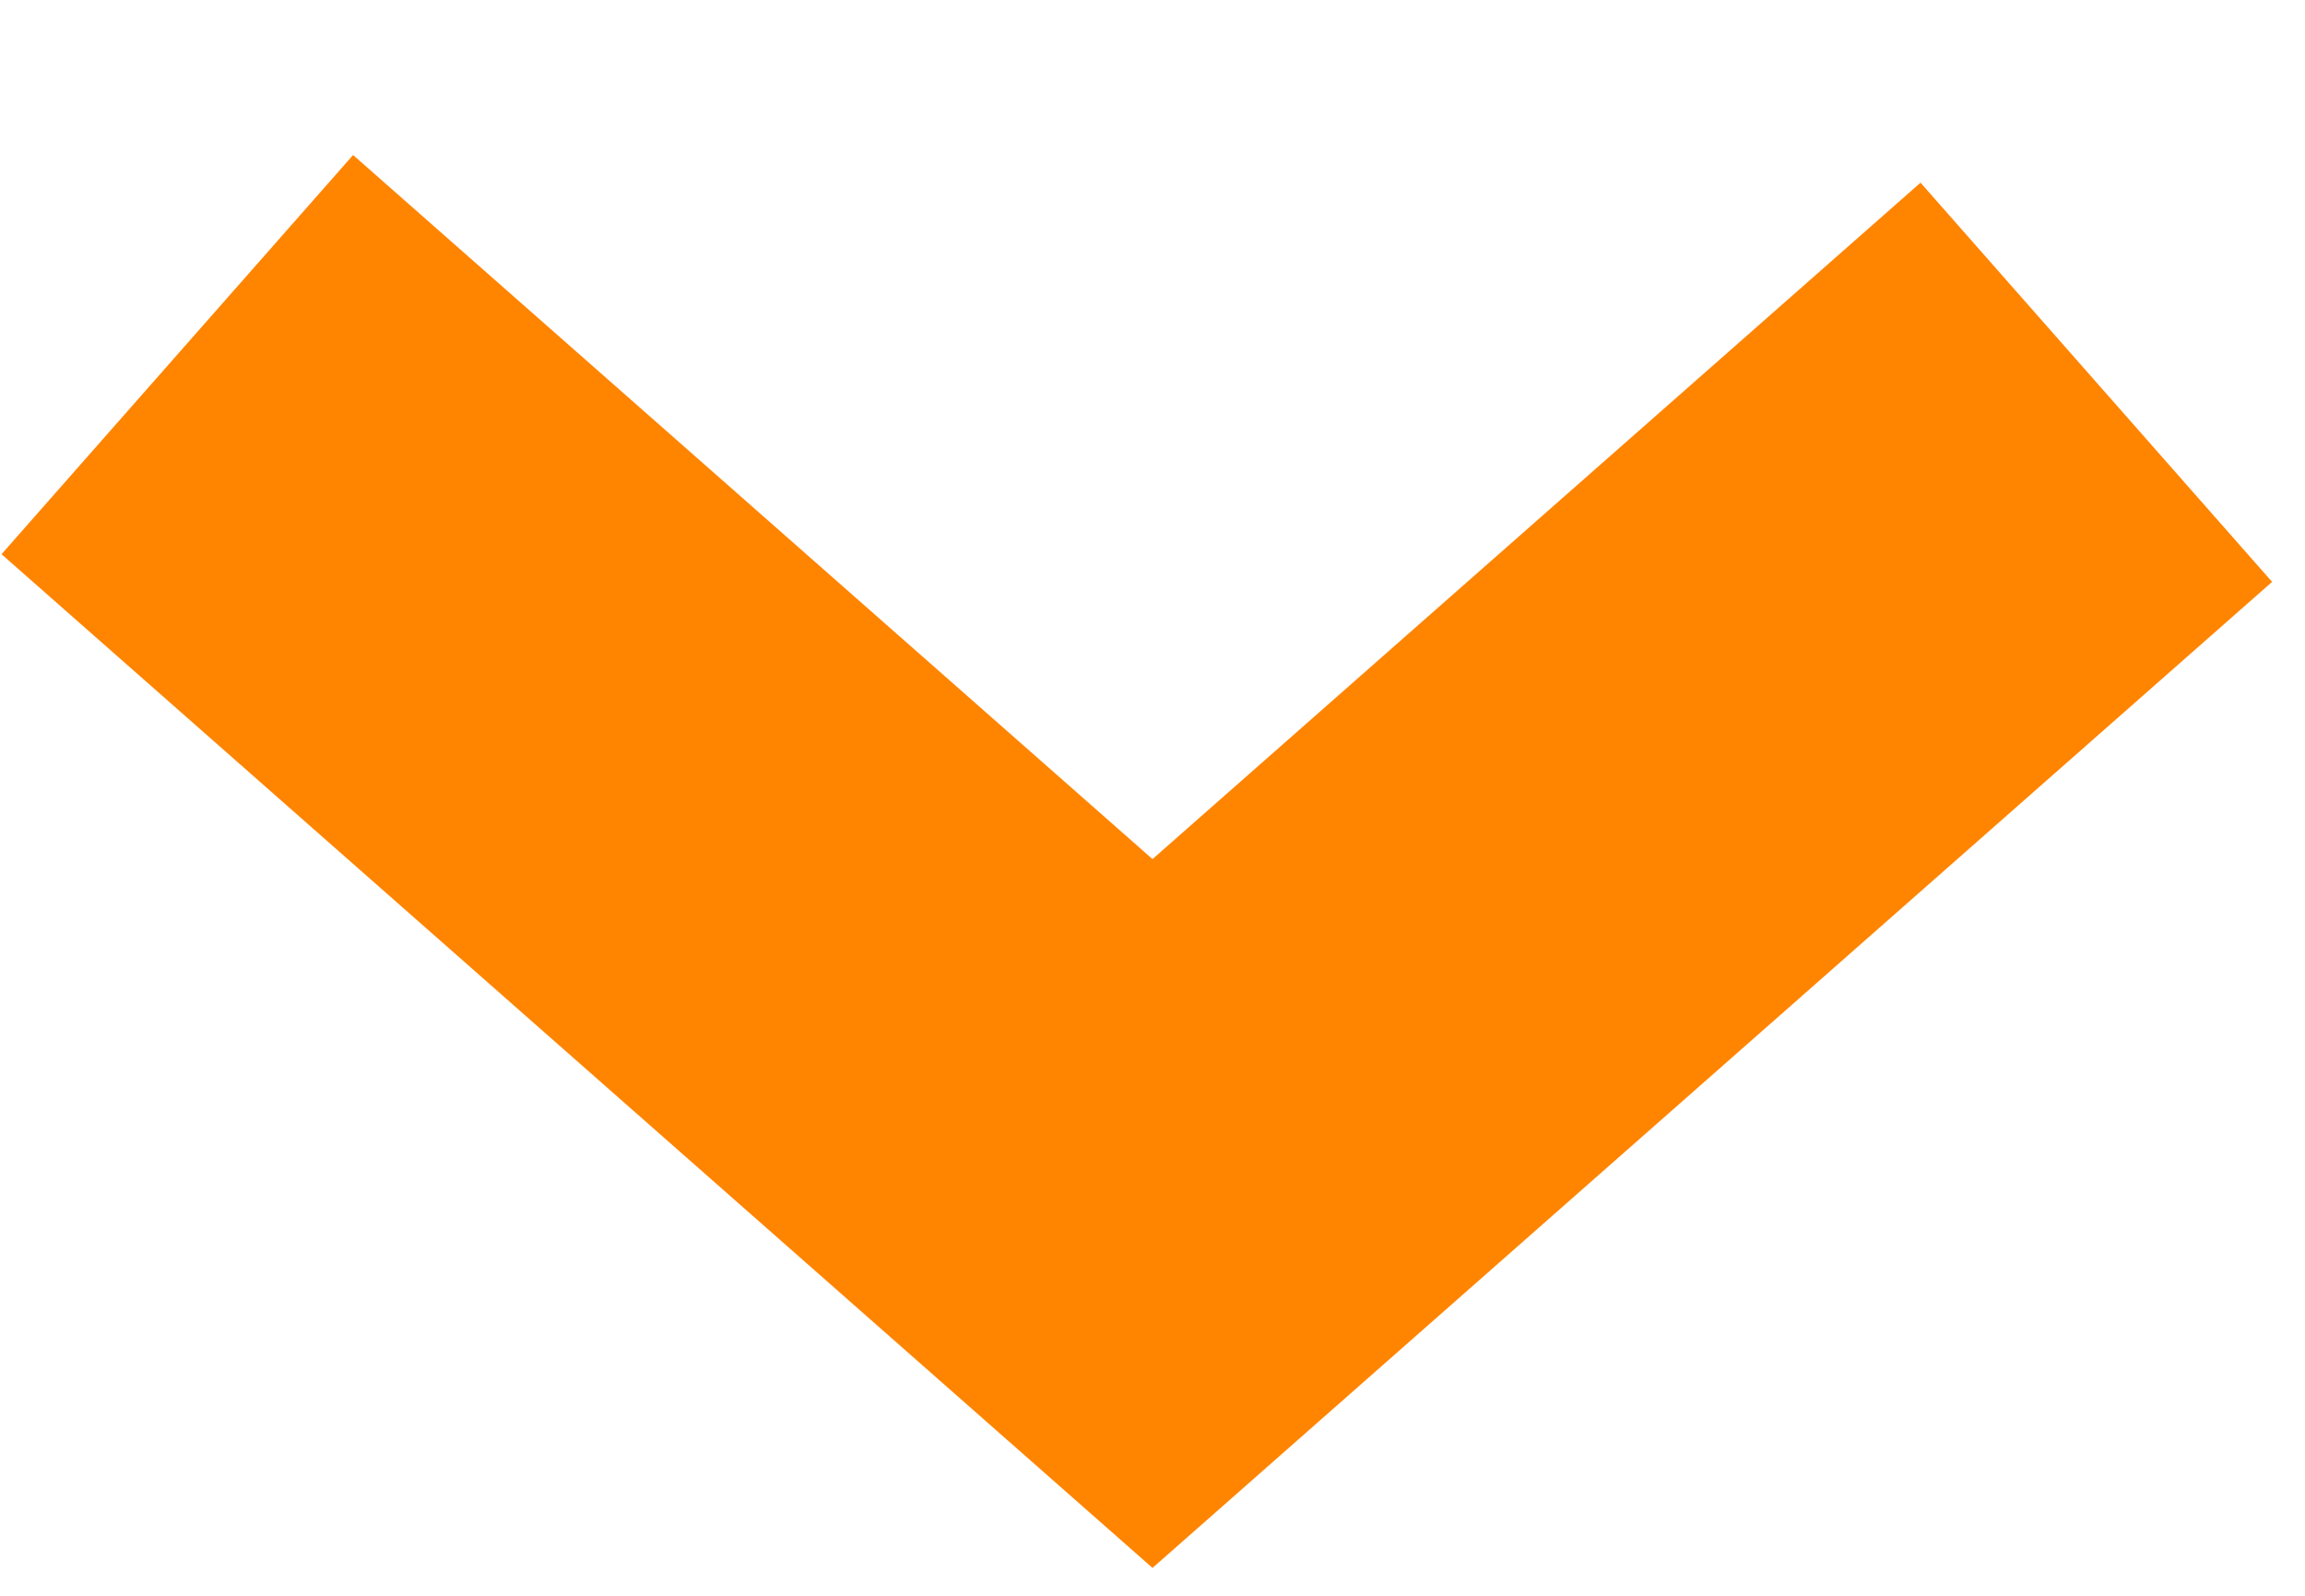
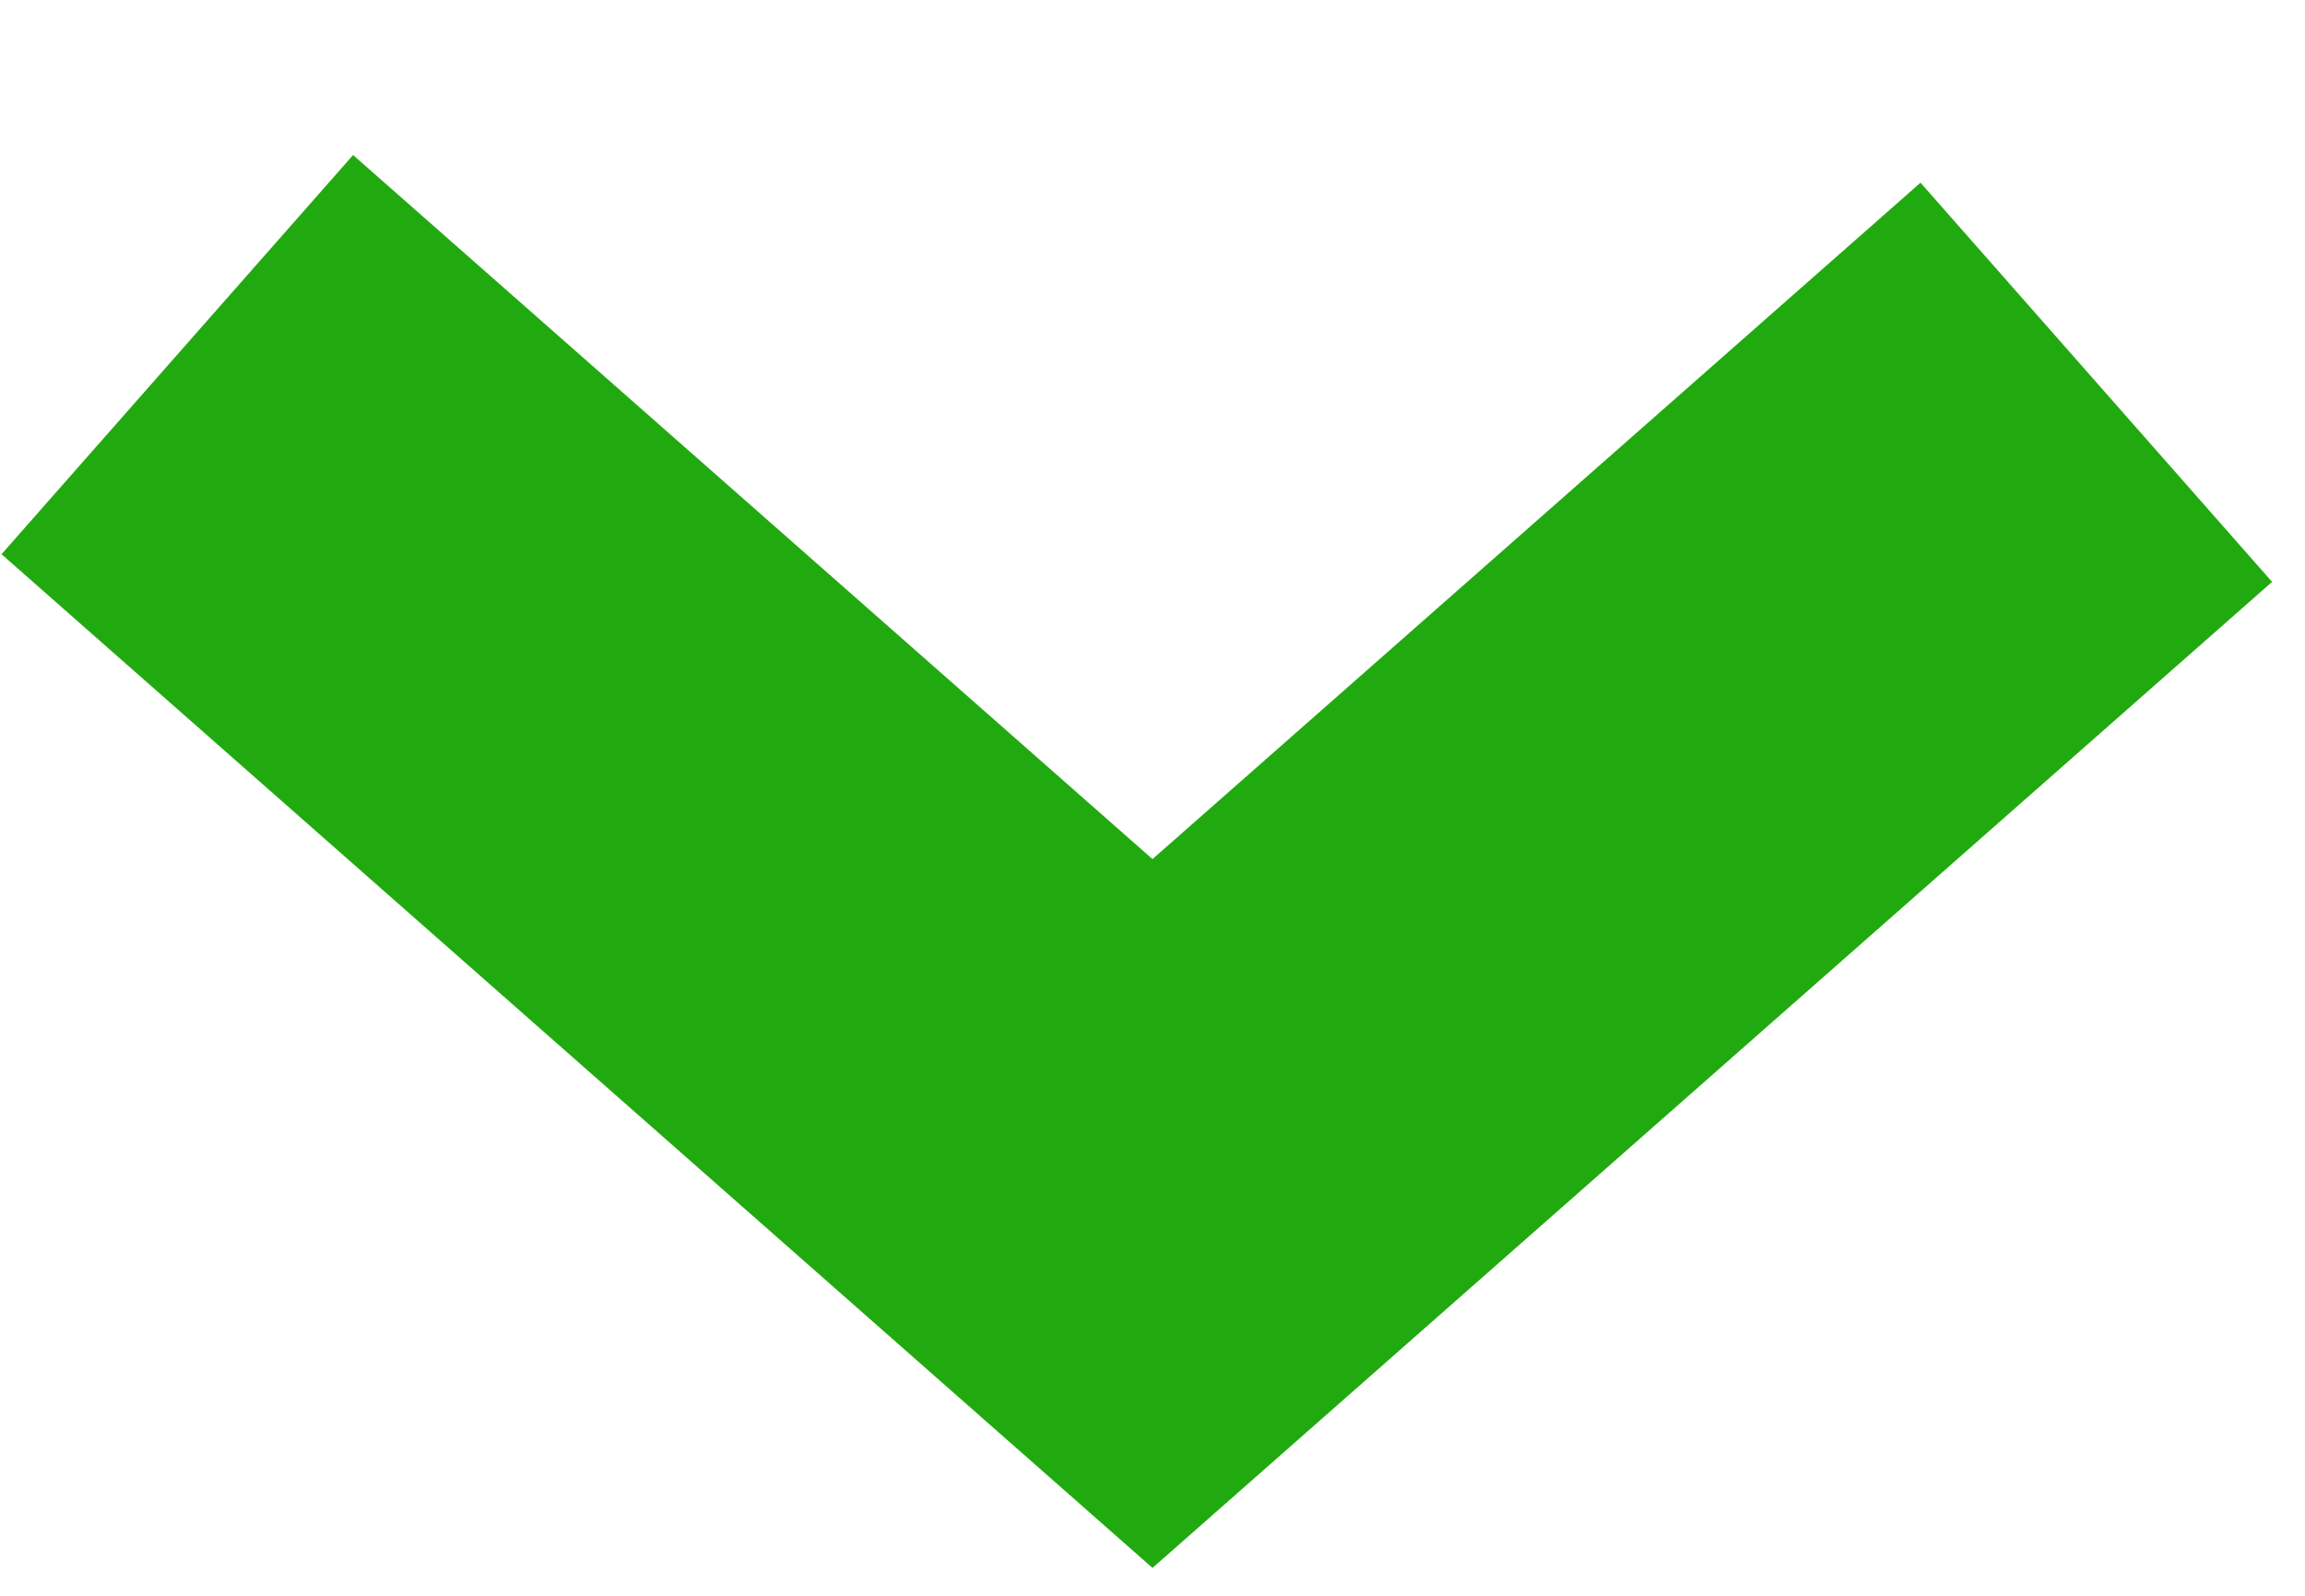
<svg xmlns="http://www.w3.org/2000/svg" width="13px" height="9px" viewBox="0 0 13 9" version="1.1">
  <g id="Page-1" stroke="none" stroke-width="1" fill="none" fill-rule="evenodd" stroke-linecap="square">
-     <g id="home" transform="translate(-782, -594)" stroke="#ff8400" stroke-width="3">
+     <g id="home" transform="translate(-782, -594)" stroke="#21AA0F" stroke-width="3">
      <g transform="translate(-19, -1)" id="download">
        <g transform="translate(680, 577)">
          <path d="M127.5,20.156 L122.177,24.844 L127.5,20.156 L133,25 L127.5,20.156 Z M127.5,20.156 L127.512,20.146 L127.5,20.156 L127.323,20 L127.5,20.156 Z" id="Line-2" transform="translate(127.5, 22.5) rotate(-180) translate(-127.5, -22.5) " />
        </g>
      </g>
    </g>
  </g>
</svg>
